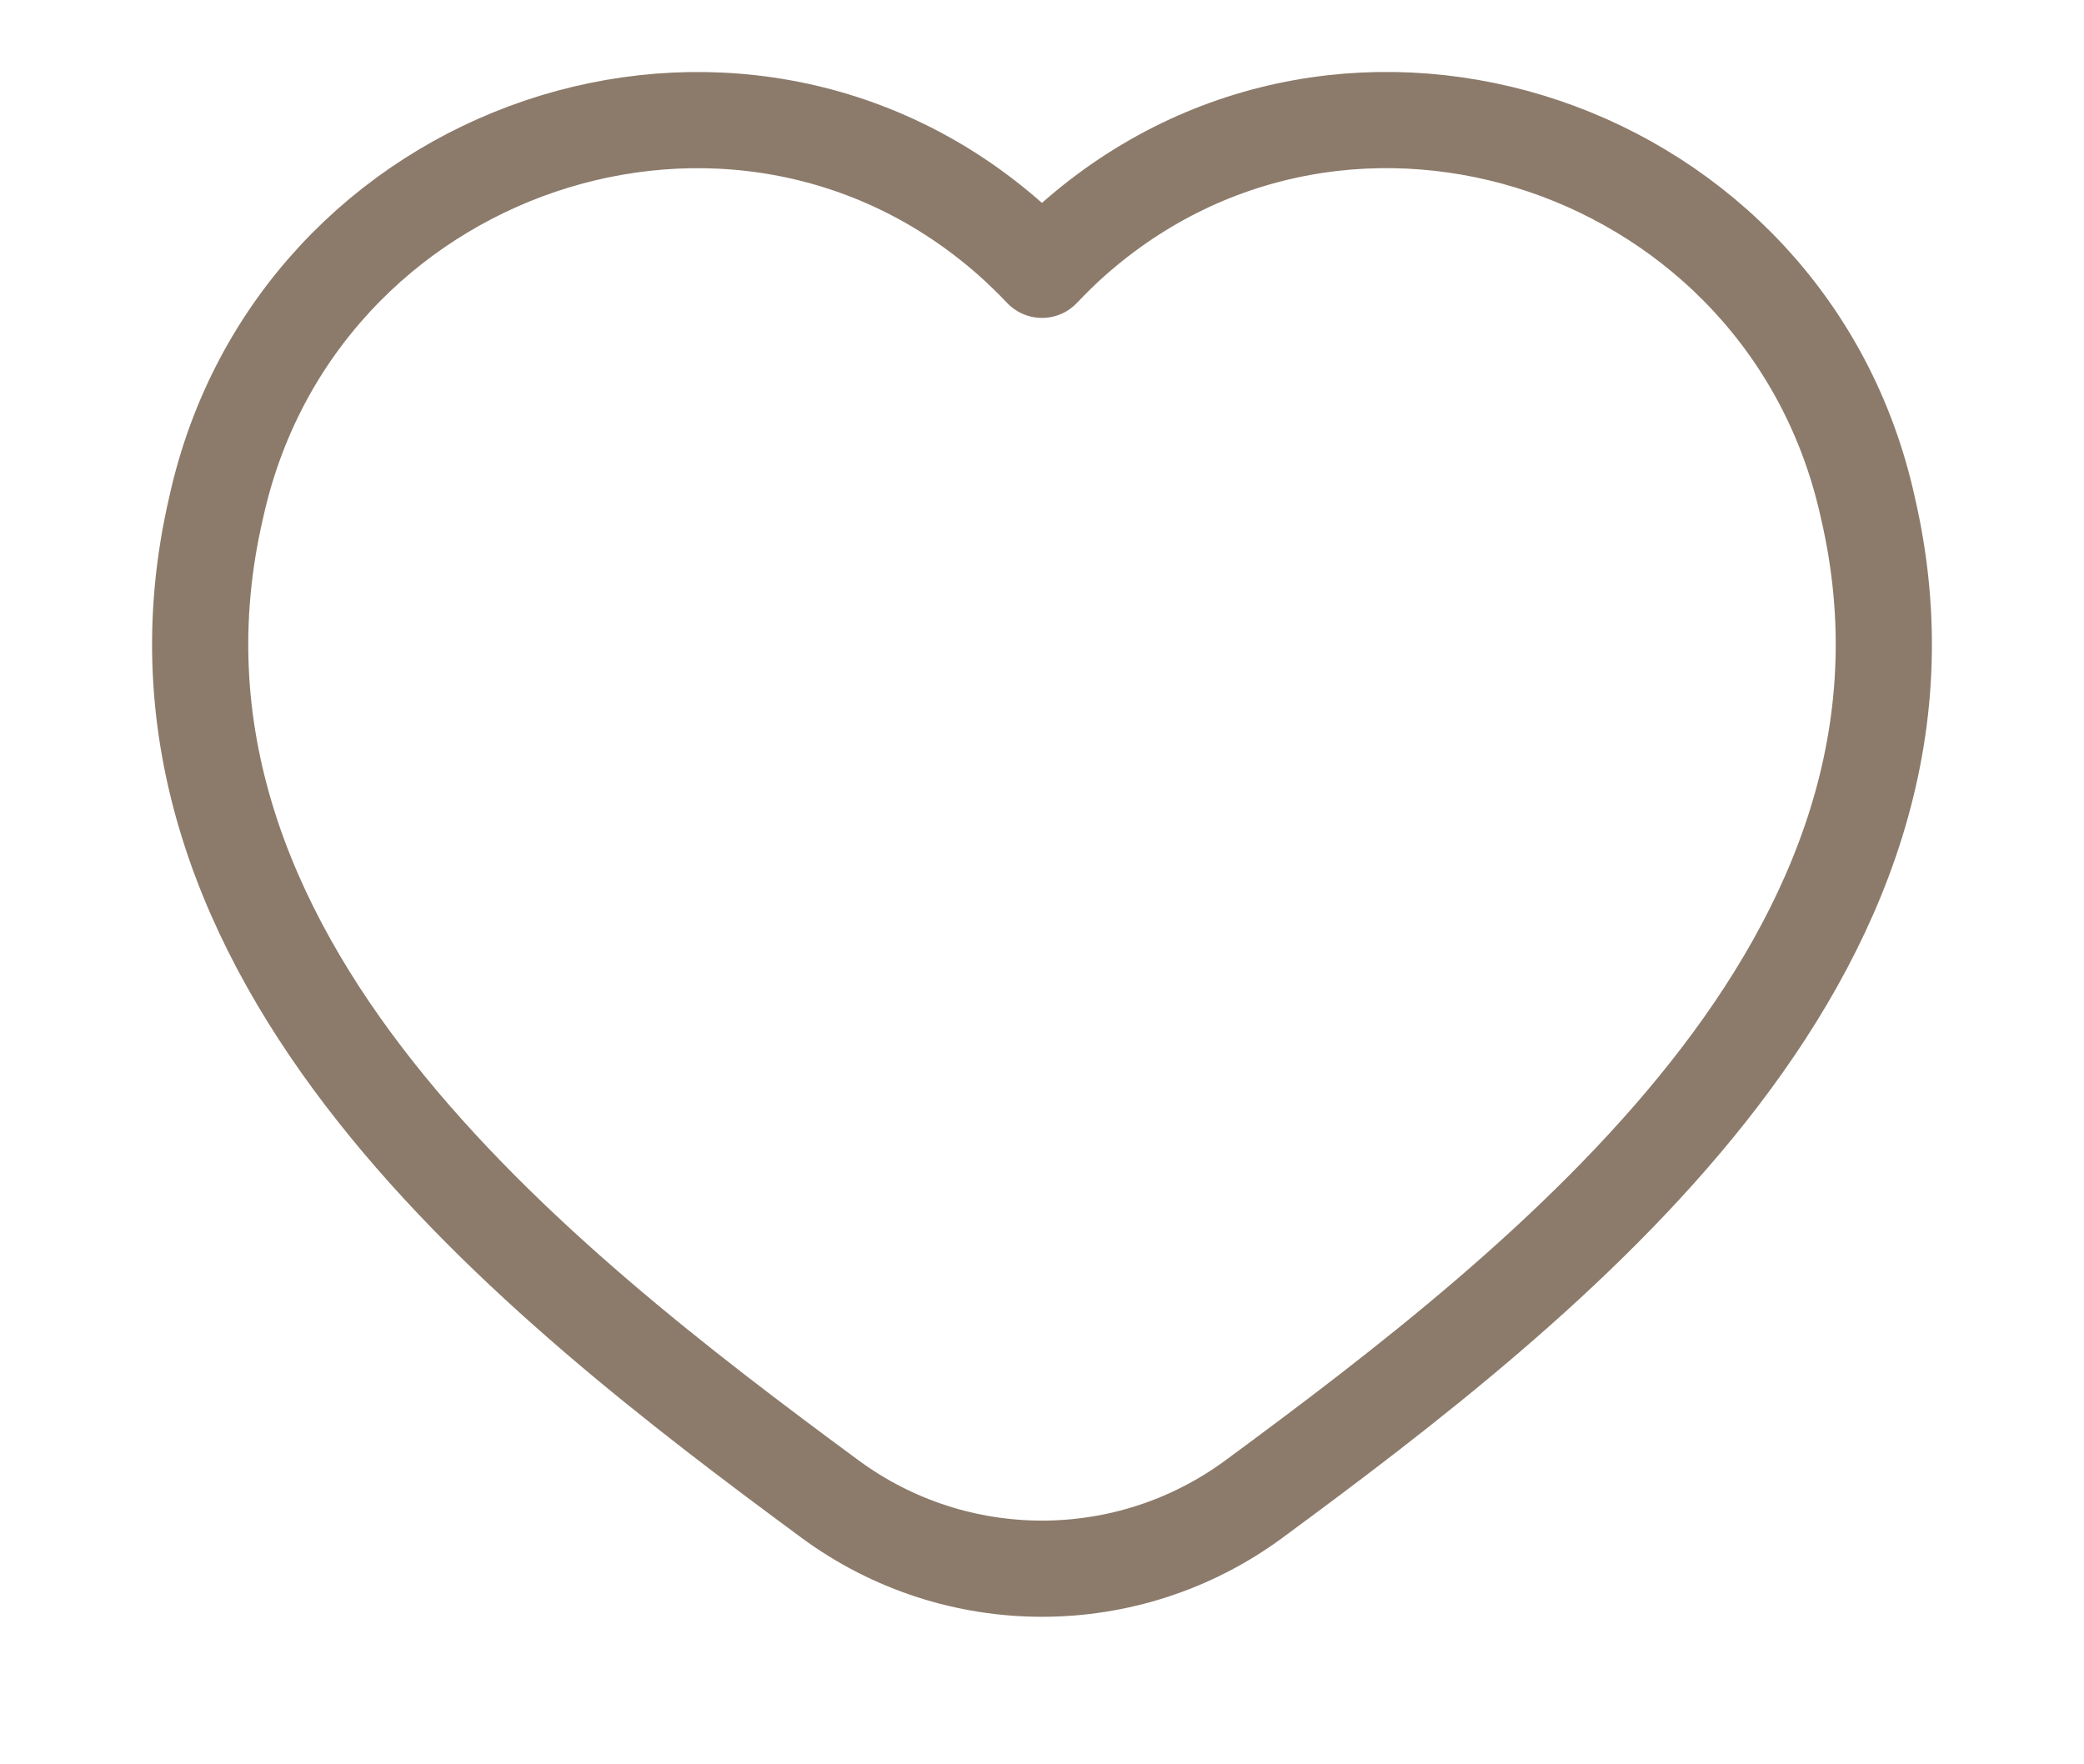
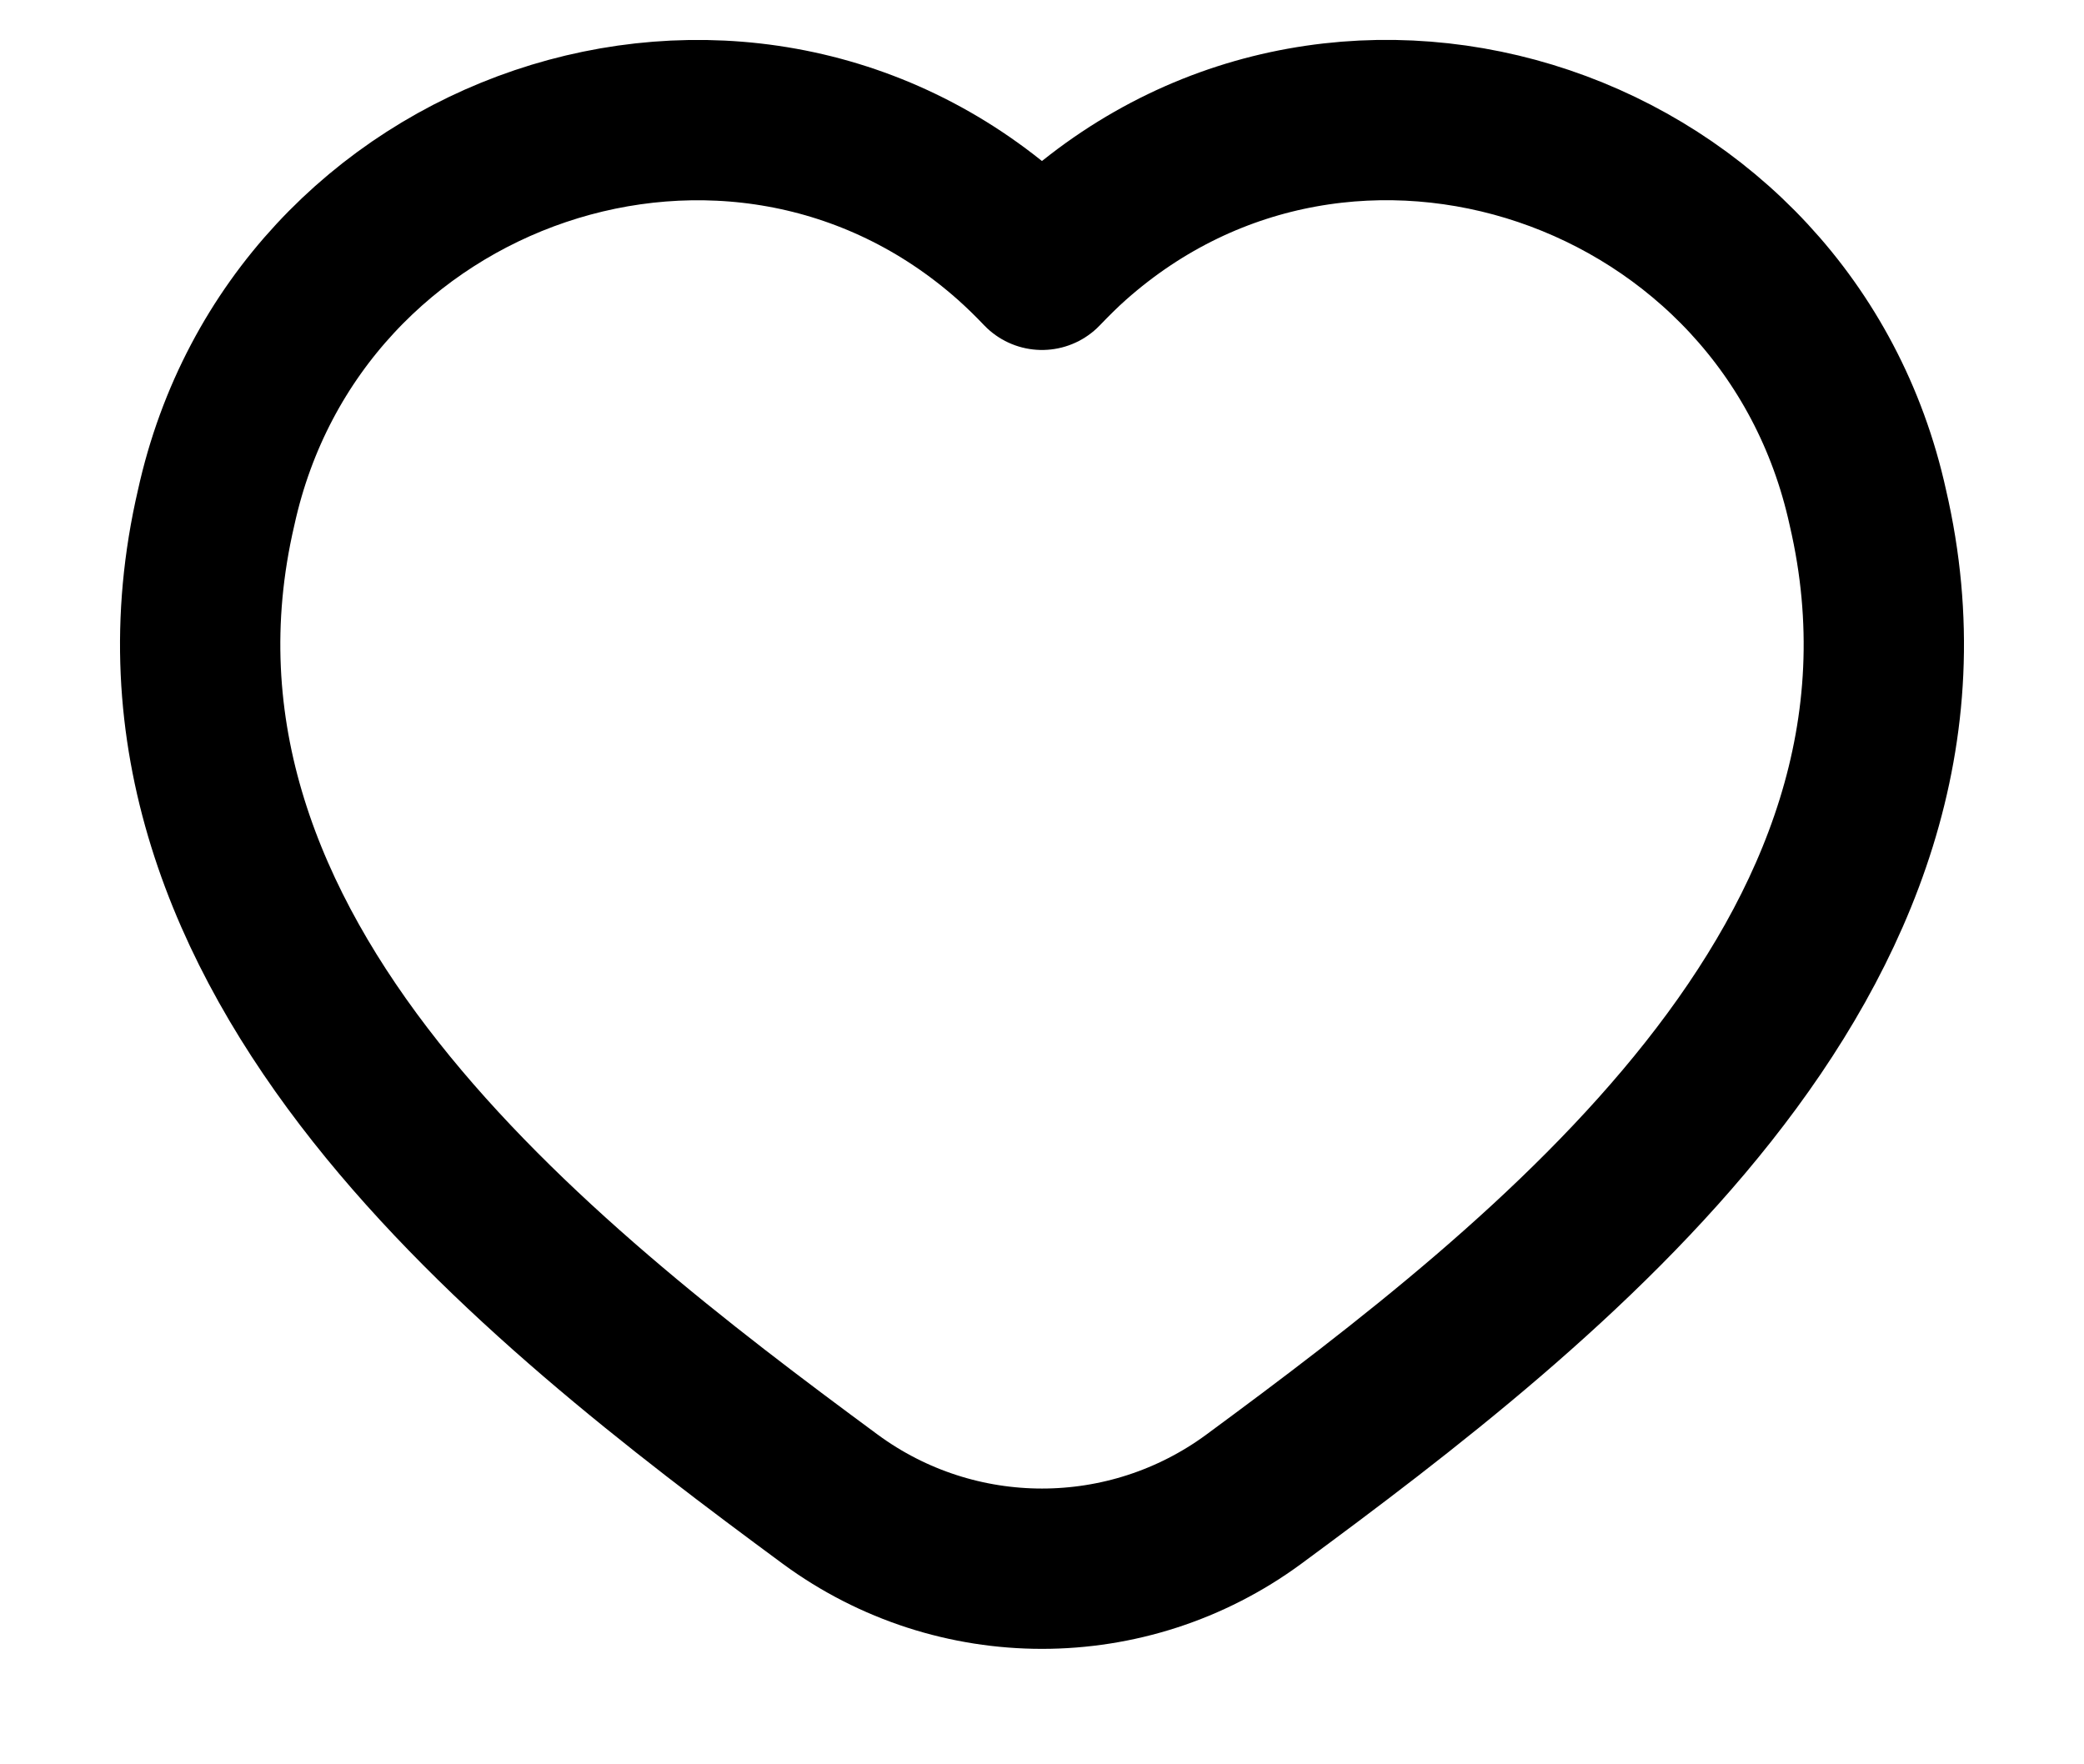
- <svg xmlns="http://www.w3.org/2000/svg" fill="none" viewBox="11 14 26 22" id="Heart--Streamline-Plump">
-   <path id="Union_3" fill="none" stroke="#8C7B6B" stroke-width="1.2" stroke-linejoin="round" d="M23.616 16.993c-3.438 -3.051 -8.927 -1.18 -9.919 3.338 -0.655 2.813 0.377 5.25 1.99 7.29 1.605 2.03 3.83 3.724 5.671 5.082a4.459 4.459 0 0 0 5.284 0c1.842 -1.358 4.066 -3.052 5.671 -5.083 1.613 -2.04 2.645 -4.476 1.99 -7.289 -0.992 -4.519 -6.48 -6.39 -9.92 -3.338 -0.131 0.116 -0.26 0.245 -0.383 0.373a6.559 6.559 0 0 0 -0.384 -0.373Z" />
+ <svg xmlns="http://www.w3.org/2000/svg" fill="none" stroke="#000000" stroke-width="2" stroke-linecap="round" stroke-linejoin="round" viewBox="11 14 26 22" id="Heart--Streamline-Plump">
+   <path id="Union_3" d="M23.616 16.993c-3.438 -3.051 -8.927 -1.18 -9.919 3.338 -0.655 2.813 0.377 5.25 1.99 7.29 1.605 2.03 3.83 3.724 5.671 5.082a4.459 4.459 0 0 0 5.284 0c1.842 -1.358 4.066 -3.052 5.671 -5.083 1.613 -2.04 2.645 -4.476 1.99 -7.289 -0.992 -4.519 -6.48 -6.39 -9.92 -3.338 -0.131 0.116 -0.26 0.245 -0.383 0.373a6.559 6.559 0 0 0 -0.384 -0.373Z" />
</svg>
